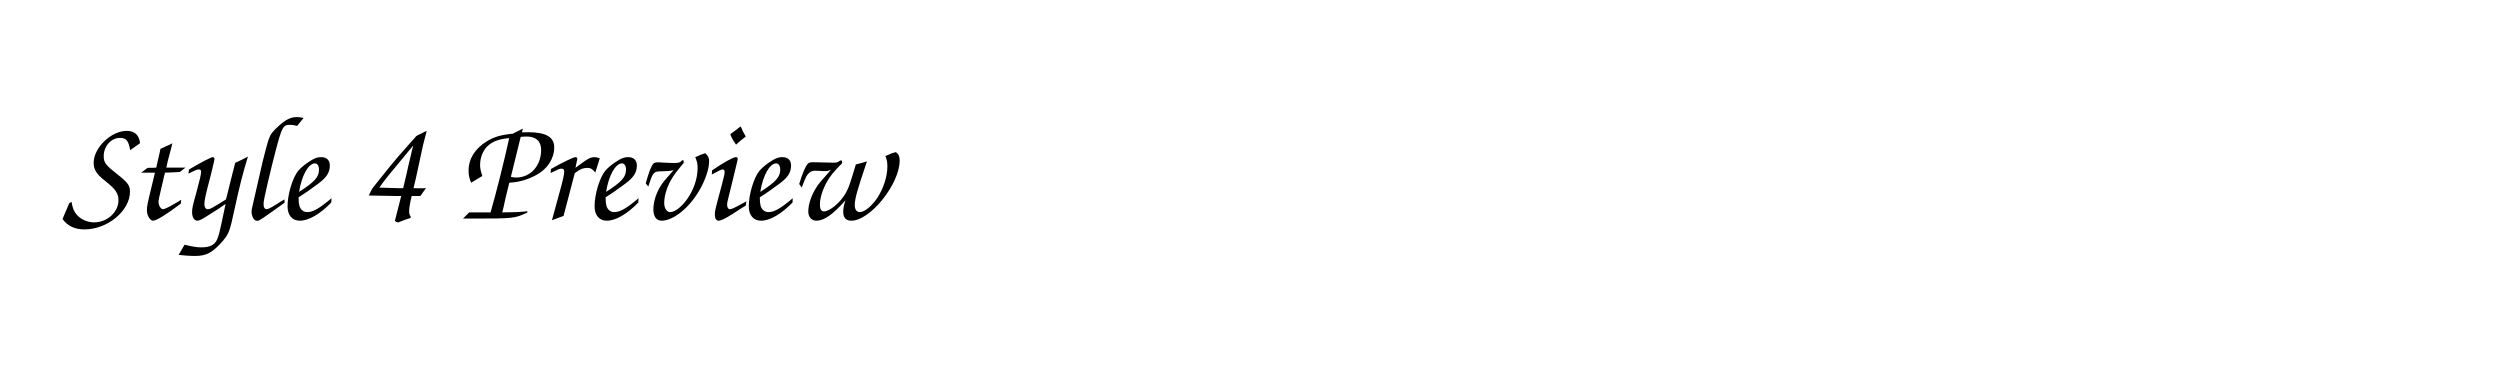
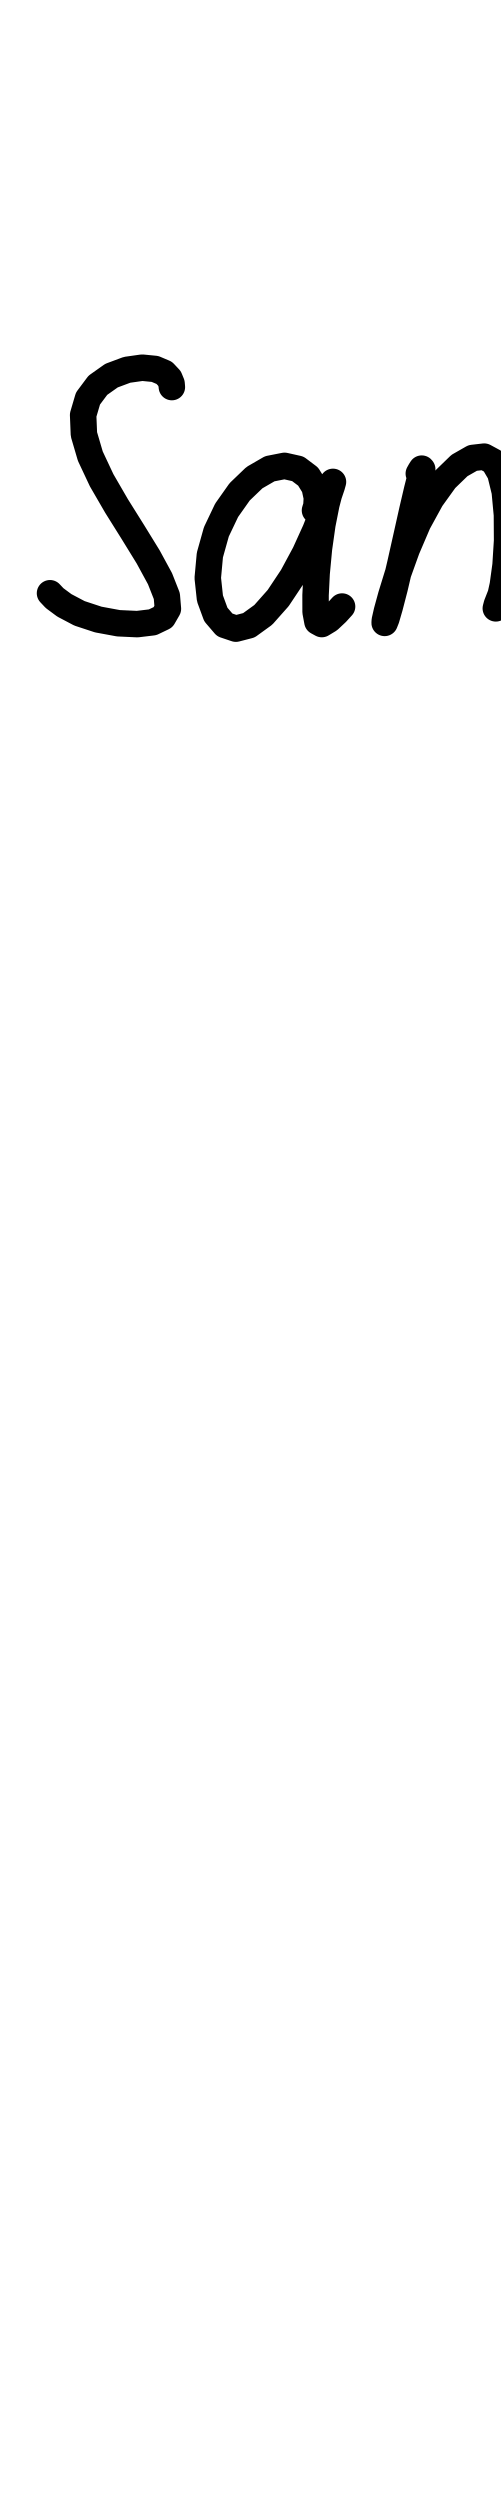
- <svg xmlns="http://www.w3.org/2000/svg" width="400" height="60" viewBox="0 0 400 60">
-   <rect width="400" height="60" fill="transparent" />
-   <text x="10" y="35" font-family="'Segoe Script', 'Brush Script MT', cursive" font-size="24" fill="black">
-     Style 4 Preview
-   </text>
+ <svg xmlns="http://www.w3.org/2000/svg" baseProfile="full" height="50.0mm" version="1.1" viewBox="0,0,37.795,188.976" width="10.0mm">
+   <defs />
+   <path d="M12.992,29.26 L12.969,28.995 L12.809,28.605 L12.414,28.183 L11.717,27.888 L10.748,27.793 L9.603,27.955 L8.429,28.393 L7.398,29.123 L6.65,30.125 L6.284,31.369 L6.343,32.829 L6.827,34.479 L7.683,36.302 L8.809,38.246 L10.048,40.225 L11.202,42.101 L12.094,43.743 L12.611,45.055 L12.692,46.021 L12.323,46.661 L11.535,47.039 L10.377,47.178 L8.953,47.112 L7.429,46.831 L6.008,46.363 L4.864,45.759 L4.13,45.215 L3.78,44.843 M23.809,38.582 L23.918,38.235 L23.951,37.62 L23.778,36.813 L23.289,36.024 L22.511,35.438 L21.509,35.214 L20.392,35.434 L19.233,36.105 L18.117,37.176 L17.131,38.573 L16.355,40.203 L15.864,41.955 L15.705,43.689 L15.871,45.237 L16.316,46.452 L16.988,47.237 L17.83,47.521 L18.812,47.267 L19.9,46.479 L21.027,45.208 L22.102,43.591 L23.056,41.82 L23.839,40.096 L24.426,38.608 L24.834,37.476 L25.081,36.746 L25.17,36.425 L25.121,36.52 L24.945,37.071 L24.67,38.126 L24.369,39.645 L24.111,41.469 L23.935,43.339 L23.853,44.992 L23.856,46.256 L23.994,46.994 L24.325,47.174 L24.869,46.844 L25.434,46.314 L25.858,45.848 M31.657,35.799 L31.77,35.597 L31.879,35.424 L31.915,35.468 L31.797,35.963 L31.534,37.002 L31.166,38.576 L30.731,40.522 L30.268,42.587 L29.831,44.454 L29.46,45.884 L29.204,46.764 L29.076,47.086 L29.087,46.902 L29.243,46.213 L29.568,45.025 L30.066,43.409 L30.75,41.506 L31.598,39.525 L32.589,37.713 L33.654,36.233 L34.73,35.189 L35.732,34.617 L36.601,34.517 L37.297,34.894 L37.82,35.787 L38.155,37.161 L38.319,38.923 L38.331,40.867 L38.215,42.717 L38.008,44.229 L37.774,45.287 L37.573,45.856 L37.478,45.986 L37.555,45.692 L37.849,44.94 L38.371,43.724 L39.107,42.153 L40.019,40.413 L41.049,38.74 L42.132,37.317 L43.212,36.256 L44.222,35.595 L45.115,35.365 L45.858,35.574 L46.413,36.223 L46.763,37.287 L46.908,38.692 L46.873,40.292 L46.72,41.919 L46.518,43.407 L46.31,44.643 L46.145,45.555 L46.054,46.116 L46.063,46.348 L46.132,46.369 L46.217,46.303 M52.436,36.077 L52.429,36.246 L52.372,36.719 L52.243,37.634 L52.037,39.049 L51.77,40.935 L51.452,43.181 L51.096,45.639 L50.691,48.139 L50.253,50.475 L49.816,52.458 L49.427,53.952 L49.12,54.859 L48.935,55.162 L48.87,54.877 L48.924,53.998 L49.094,52.547 L49.38,50.613 L49.78,48.323 L50.313,45.863 L50.976,43.418 L51.782,41.132 L52.725,39.118 L53.778,37.466 L54.903,36.248 L56.054,35.514 L57.178,35.289 L58.234,35.569 L59.159,36.315 L59.884,37.45 L60.332,38.852 L60.452,40.374 L60.233,41.849 L59.709,43.135 L58.953,44.124 L58.055,44.783 L57.087,45.111 L56.147,45.168 L55.326,45.051 L54.711,44.873 L54.364,44.715 L54.313,44.622 L54.543,44.562 L55.07,44.481 L55.901,44.324 L57.04,44.041 L58.451,43.574 L60.064,42.885 L61.776,41.932 L63.485,40.705 L65.1,39.23 L66.532,37.558 L67.718,35.767 L68.612,33.985 L69.197,32.351 L69.492,31.005 L69.537,30.049 L69.355,29.528 L68.963,29.451 L68.379,29.831 L67.641,30.672 L66.841,31.955 L66.092,33.606 L65.48,35.501 L65.072,37.478 L64.909,39.38 L65.006,41.071 L65.379,42.464 L66.026,43.505 L66.91,44.167 L67.991,44.444 L69.208,44.334 L70.486,43.845 L71.754,43.028 L72.936,41.957 L73.967,40.729 L74.795,39.462 L75.375,38.268 L75.675,37.24 L75.703,36.454 L75.471,35.95 L75.018,35.755 L74.39,35.897 L73.649,36.397 L72.878,37.242 L72.19,38.384 L71.672,39.715 L71.394,41.121 L71.409,42.488 L71.745,43.723 L72.415,44.75 L73.417,45.517 L74.762,45.913 L76.375,45.88 L78.138,45.426 L79.613,44.834 L80.56,44.346 M99.145,27.719 L99.11,27.456 L98.929,27.081 L98.504,26.701 L97.774,26.468 L96.778,26.438 L95.601,26.64 L94.377,27.063 L93.242,27.706 L92.318,28.549 L91.708,29.562 L91.491,30.723 L91.707,32.022 L92.356,33.446 L93.385,34.998 L94.673,36.658 L96.056,38.378 L97.358,40.081 L98.436,41.679 L99.176,43.073 L99.523,44.198 L99.456,45.034 L98.978,45.589 L98.131,45.894 L96.999,45.982 L95.679,45.863 L94.286,45.547 L92.927,45.072 L91.75,44.435 L90.902,43.676 L90.487,42.844 L90.409,42.137 L90.504,41.672 M104.867,29.852 L104.862,29.868 L104.785,30.048 L104.593,30.537 L104.286,31.443 L103.928,32.758 L103.581,34.403 L103.27,36.253 L102.999,38.189 L102.742,40.106 L102.497,41.909 L102.286,43.504 L102.132,44.763 L102.047,45.583 L102.052,45.94 L102.102,45.977 L102.157,45.874 M102.894,37.584 L103.071,37.494 L103.417,37.384 L103.973,37.289 L104.739,37.241 L105.725,37.205 L106.917,37.137 L108.268,36.982 L109.673,36.73 L111.004,36.411 L112.117,36.072 L112.886,35.783 L113.251,35.64 L113.237,35.726 L112.896,36.117 L112.33,36.862 L111.667,37.929 L111.047,39.227 L110.595,40.622 L110.414,41.959 L110.534,43.095 L110.938,43.934 L111.603,44.42 L112.5,44.538 L113.572,44.285 L114.762,43.691 L115.971,42.805 L117.093,41.715 L118.057,40.517 L118.827,39.333 L119.389,38.267 L119.771,37.411 L119.996,36.823 L120.08,36.543 L120.037,36.598 L119.888,37.051 L119.649,37.953 L119.357,39.302 L119.041,41.033 L118.687,43.022 L118.274,45.149 L117.768,47.288 L117.15,49.326 L116.425,51.139 L115.63,52.607 L114.793,53.648 L113.967,54.244 L113.191,54.432 L112.539,54.197 L112.074,53.562 L111.853,52.582 L111.816,51.612 L111.872,50.906 M125.35,31.581 L125.352,31.83 L125.275,32.44 L125.085,33.516 L124.76,35.039 L124.341,36.923 L123.874,39.03 L123.411,41.195 L122.989,43.229 L122.674,44.934 L122.483,46.15 L122.405,46.84 L122.395,47.116 M127.707,42.319 L128.243,42.118 L129.109,41.747 L130.196,41.208 L131.258,40.531 L132.196,39.731 L132.92,38.855 L133.393,37.97 L133.562,37.164 L133.422,36.538 L132.992,36.157 L132.322,36.093 L131.481,36.403 L130.558,37.105 L129.665,38.164 L128.924,39.494 L128.444,40.972 L128.303,42.479 L128.536,43.923 L129.118,45.22 L130.007,46.289 L131.138,47.037 L132.439,47.4 L133.831,47.358 L135.249,46.915 L136.65,46.091 L137.767,45.233 L138.475,44.579" fill="none" stroke="black" stroke-linecap="round" stroke-linejoin="round" stroke-miterlimit="2" stroke-width="2.0" />
</svg>
